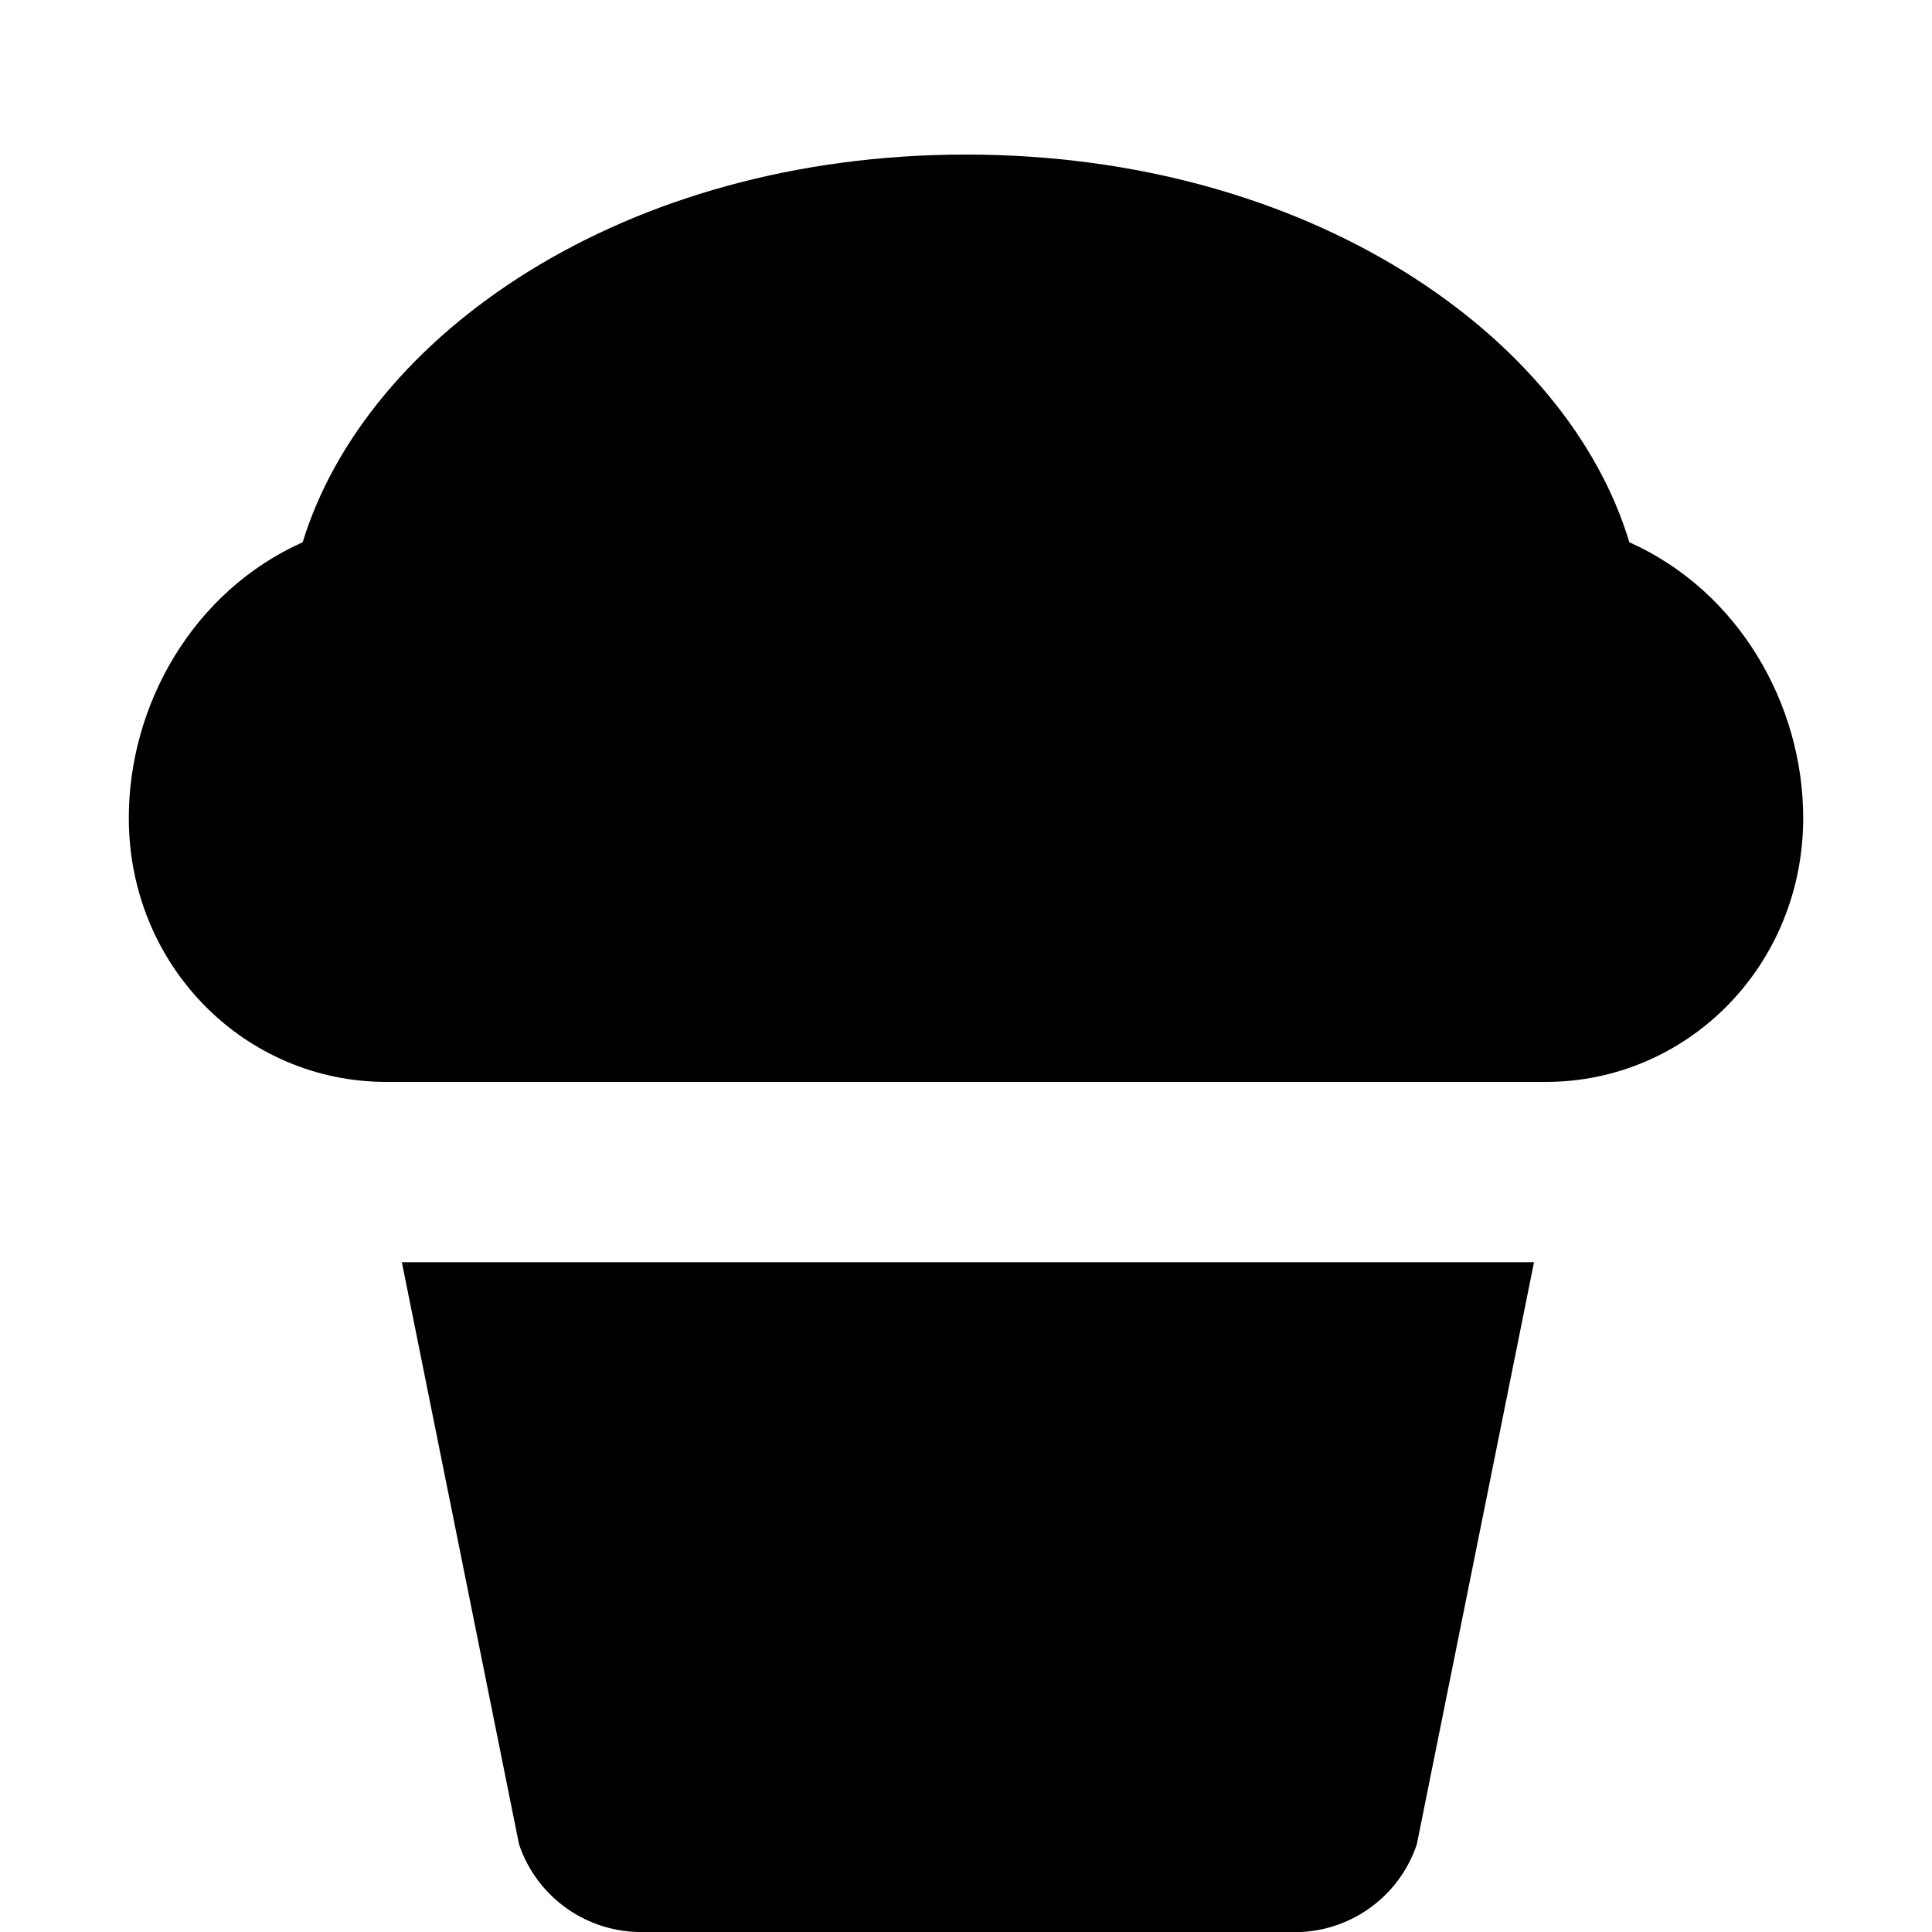
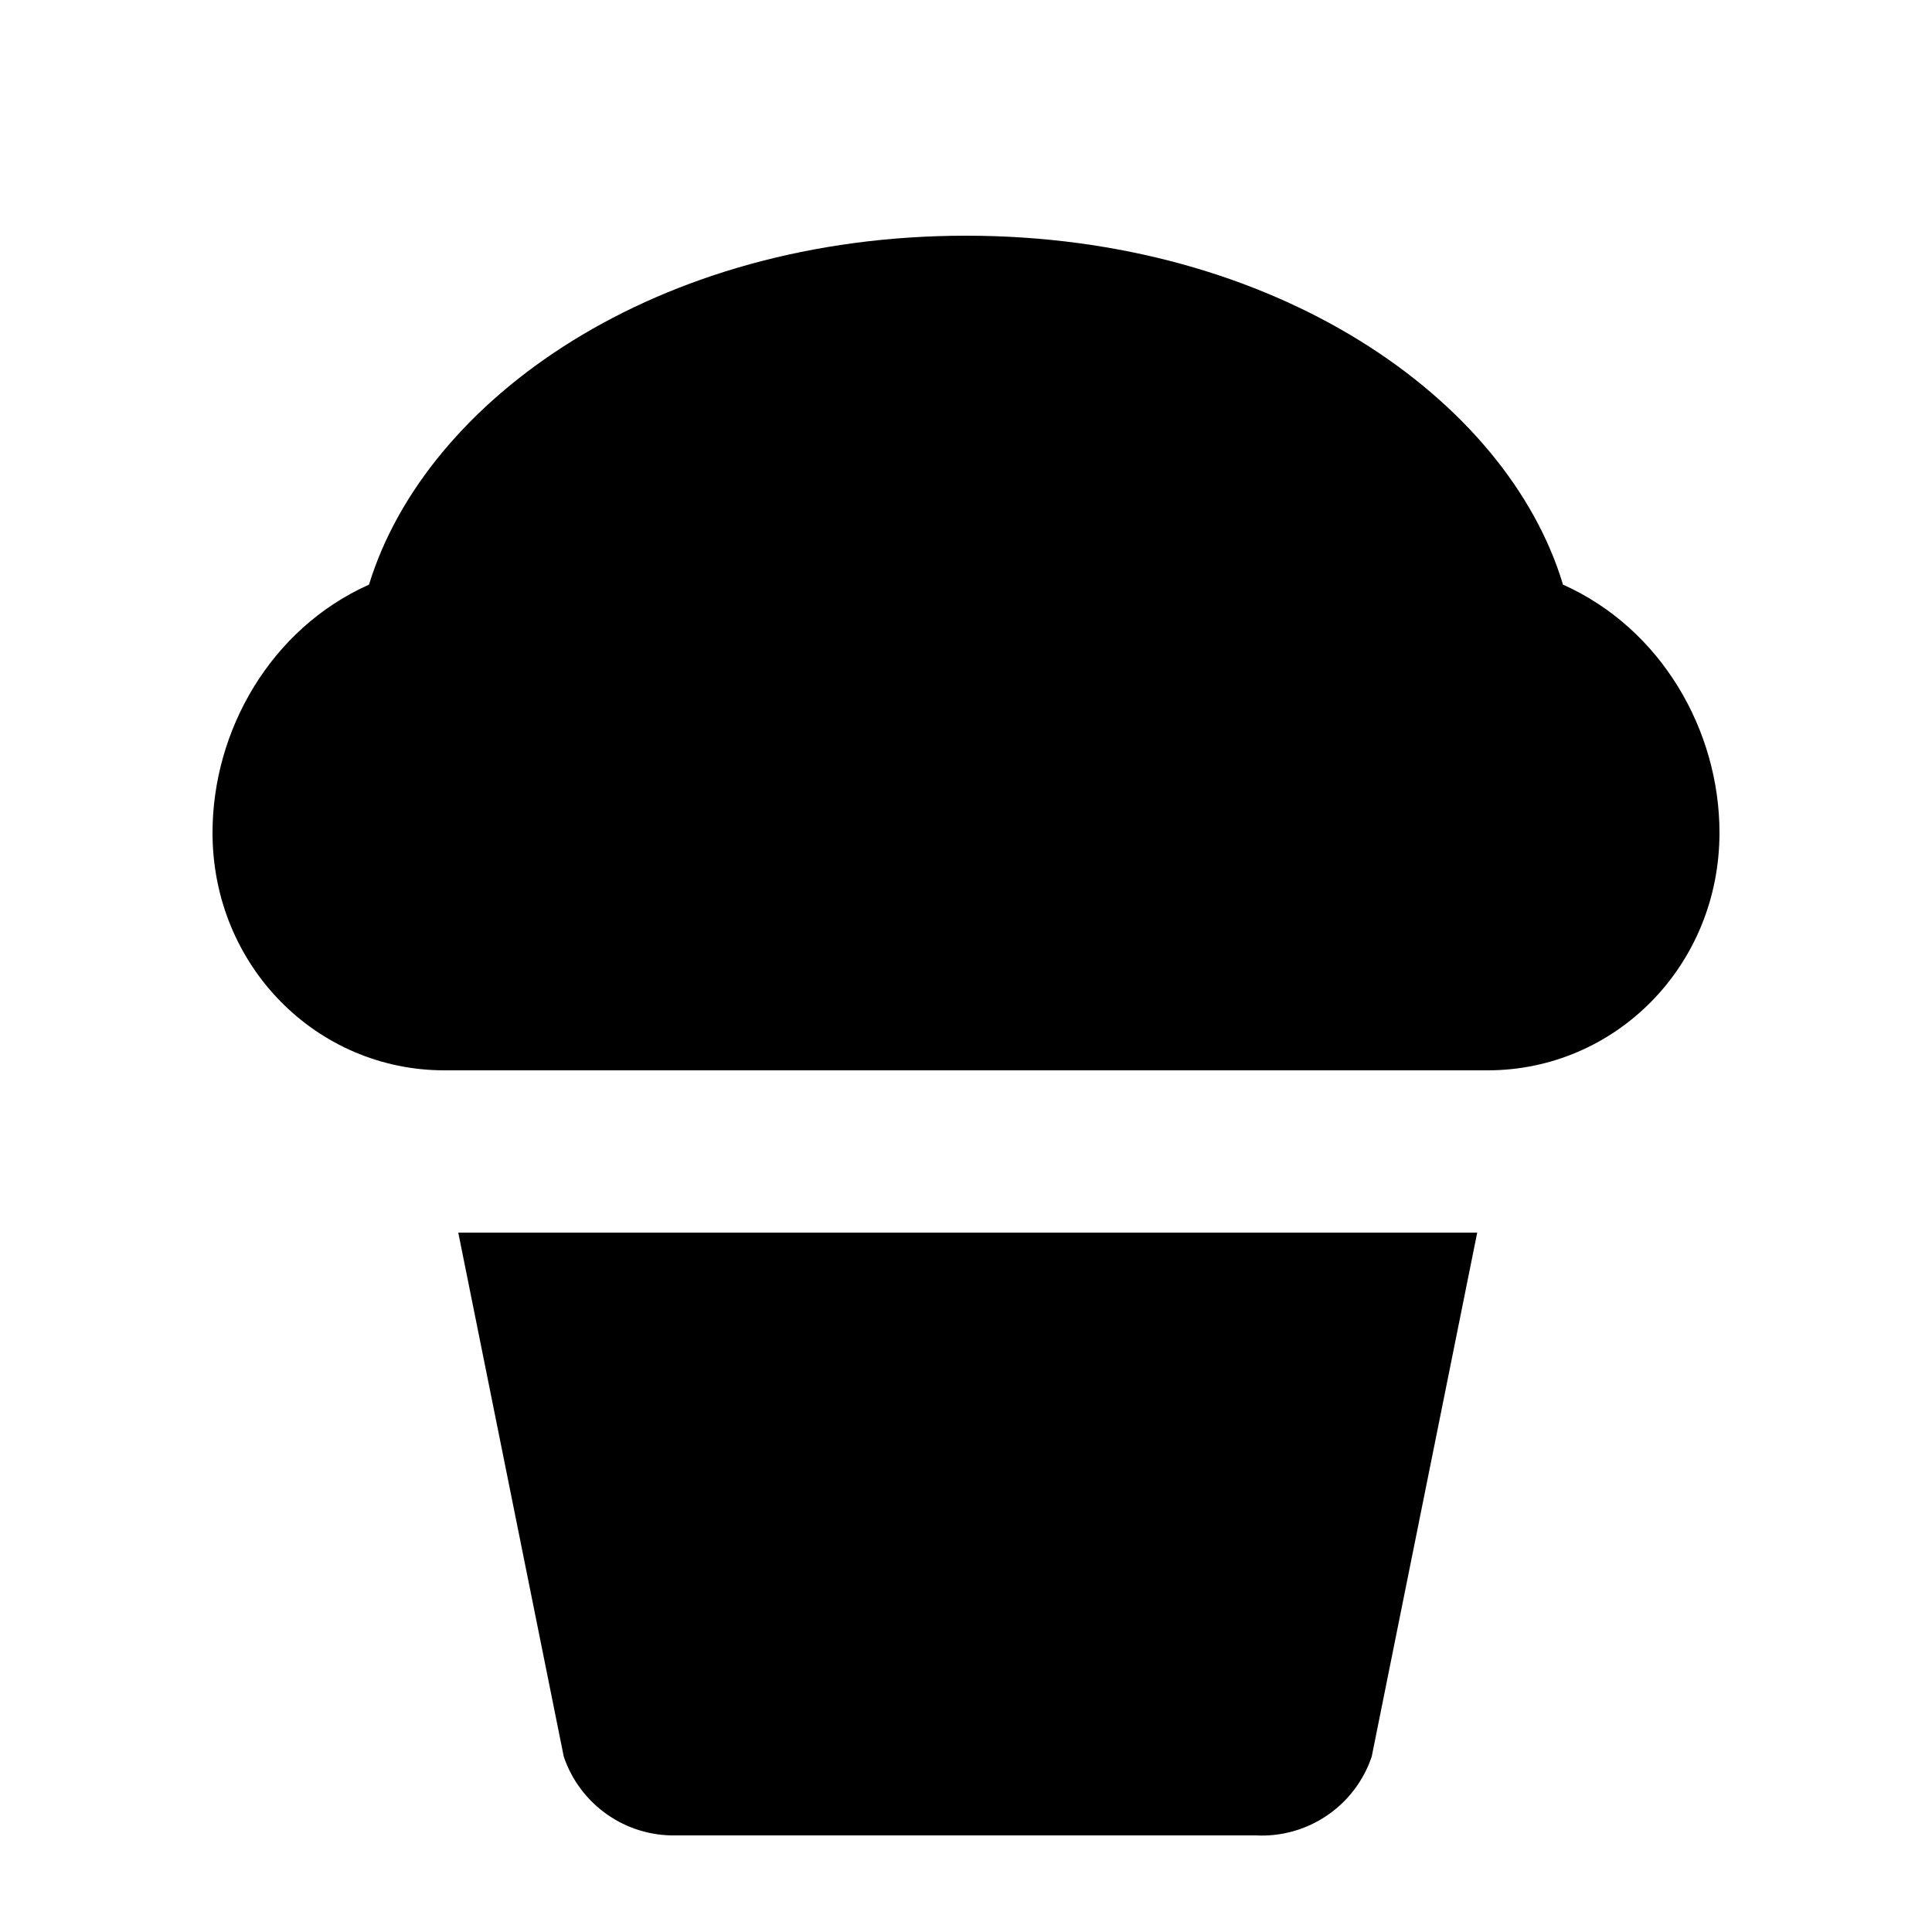
<svg xmlns="http://www.w3.org/2000/svg" width="15" height="15" viewBox="0 0 15 15" id="fotoshi-cupcake">
-   <g transform="translate(0 0) scale(1)">
-     <path d="M3,8.4H12C13.1,8.4,14,7.5,14,6.35c0-.88-.5-1.76-1.35-2.14C12.17,2.61,10.17,1.2,7.5,1.2S2.84,2.61,2.35,4.21C1.5,4.59,1,5.47,1,6.35,1,7.5,1.9,8.4,3,8.4Z" />
-     <path d="M3.12,9.8l.91,4.52A1,1,0,0,0,5,15h5a1,1,0,0,0,1-.68l.91-4.52Z" />
+   <g data-fotoshi-normalized="inset-0.90" transform="translate(7.5 7.5) scale(0.9) translate(-7.5 -7.5)">
+     <g transform="translate(0 0) scale(1)">
+       <path d="M3,8.4H12C13.1,8.4,14,7.5,14,6.35c0-.88-.5-1.76-1.35-2.14C12.17,2.61,10.17,1.2,7.5,1.2S2.84,2.61,2.35,4.21C1.5,4.59,1,5.47,1,6.35,1,7.5,1.9,8.4,3,8.4Z" />
+       <path d="M3.12,9.8l.91,4.52A1,1,0,0,0,5,15h5a1,1,0,0,0,1-.68l.91-4.52Z" />
+     </g>
  </g>
</svg>
